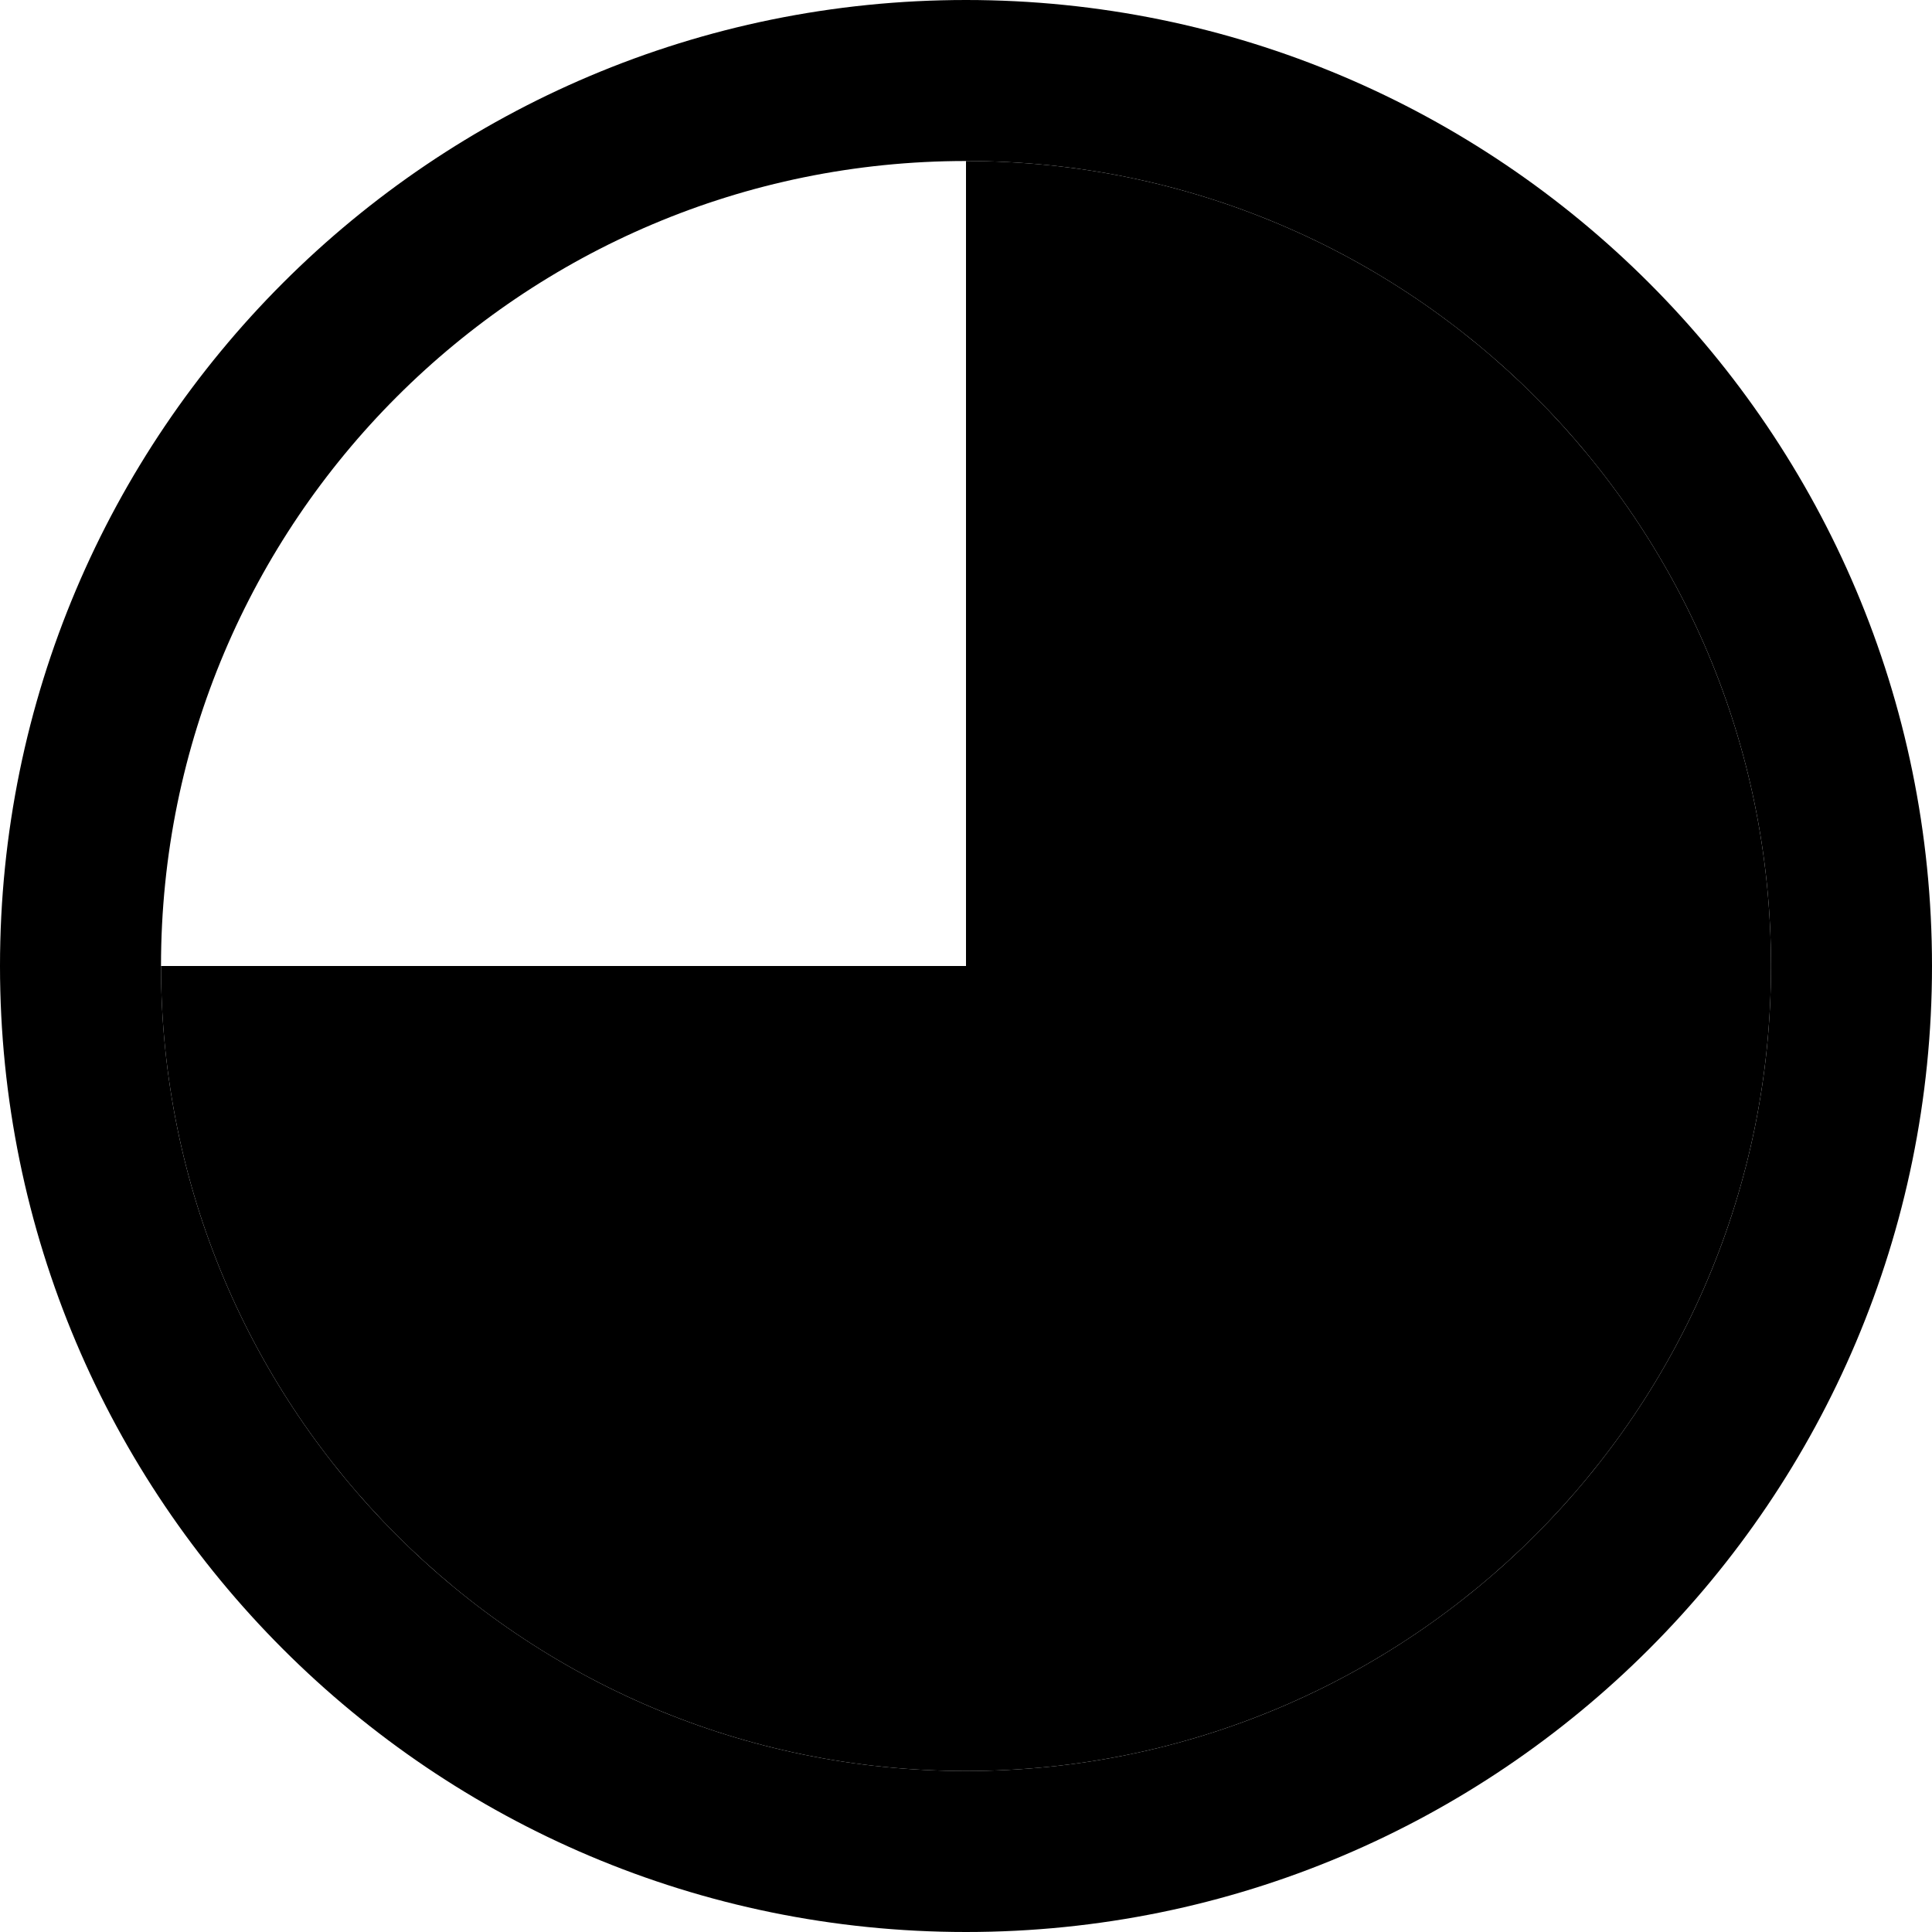
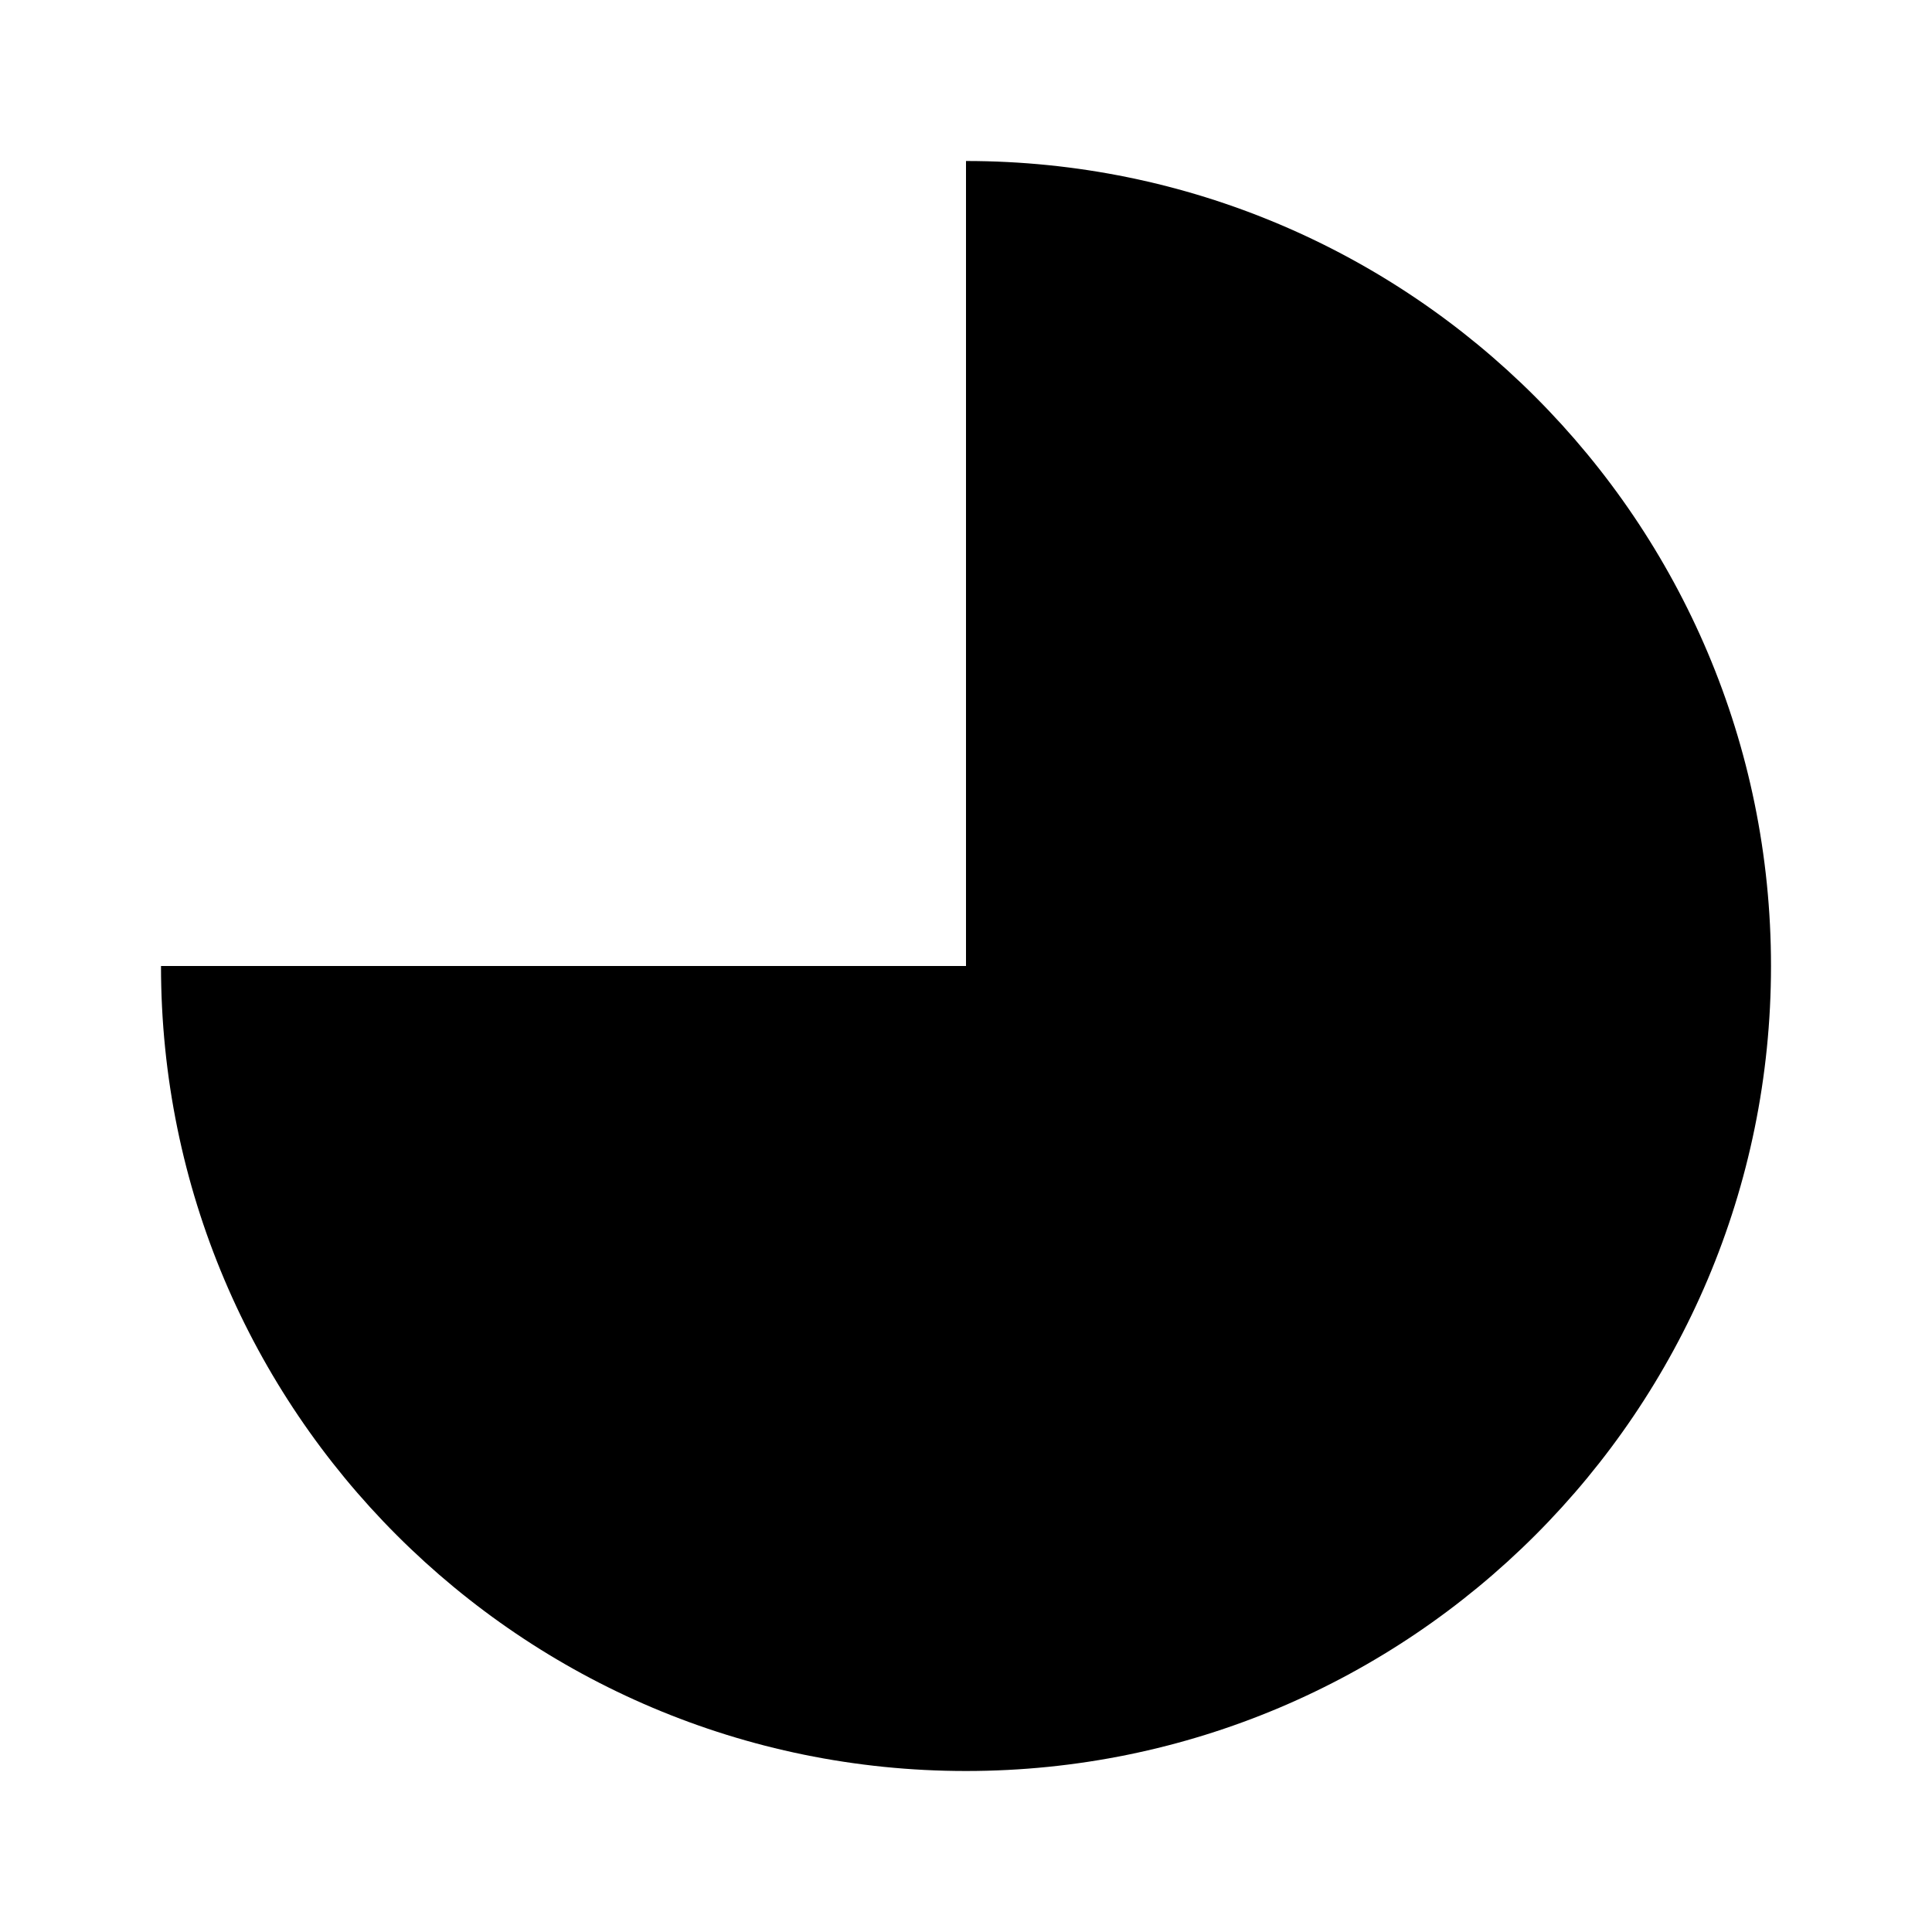
- <svg viewBox="-4 -4 48 48">
-   <circle r="22" cx="20" cy="20" fill="transparent" stroke="currentColor" stroke-width="4" />
-   <path fill="currentColor" stroke="none" stroke-width="2" d="M20,0 a20,20 0 0,1 20,20 L20,20 Z" />
-   <path fill="currentColor" stroke="none" stroke-width="2" d="M40,20 a20,20 0 0,1 -20,20 L20,20Z" />
-   <path fill="currentColor" stroke="none" stroke-width="2" d="M20,40 a20,20 0 0,1 -20,-20 L20,20Z" />
+ <svg viewBox="-4 -4 48 48" class="stroke-primary fill-primary">
+   <circle r="22" cx="20" cy="20" fill="transparent" stroke-width="4" />
+   <path stroke-width="2" d="M20,0 a20,20 0 0,1 20,20 L20,20 Z" />
+   <path stroke-width="2" d="M40,20 a20,20 0 0,1 -20,20 L20,20Z" />
+   <path stroke-width="2" d="M20,40 a20,20 0 0,1 -20,-20 L20,20Z" />
</svg>
